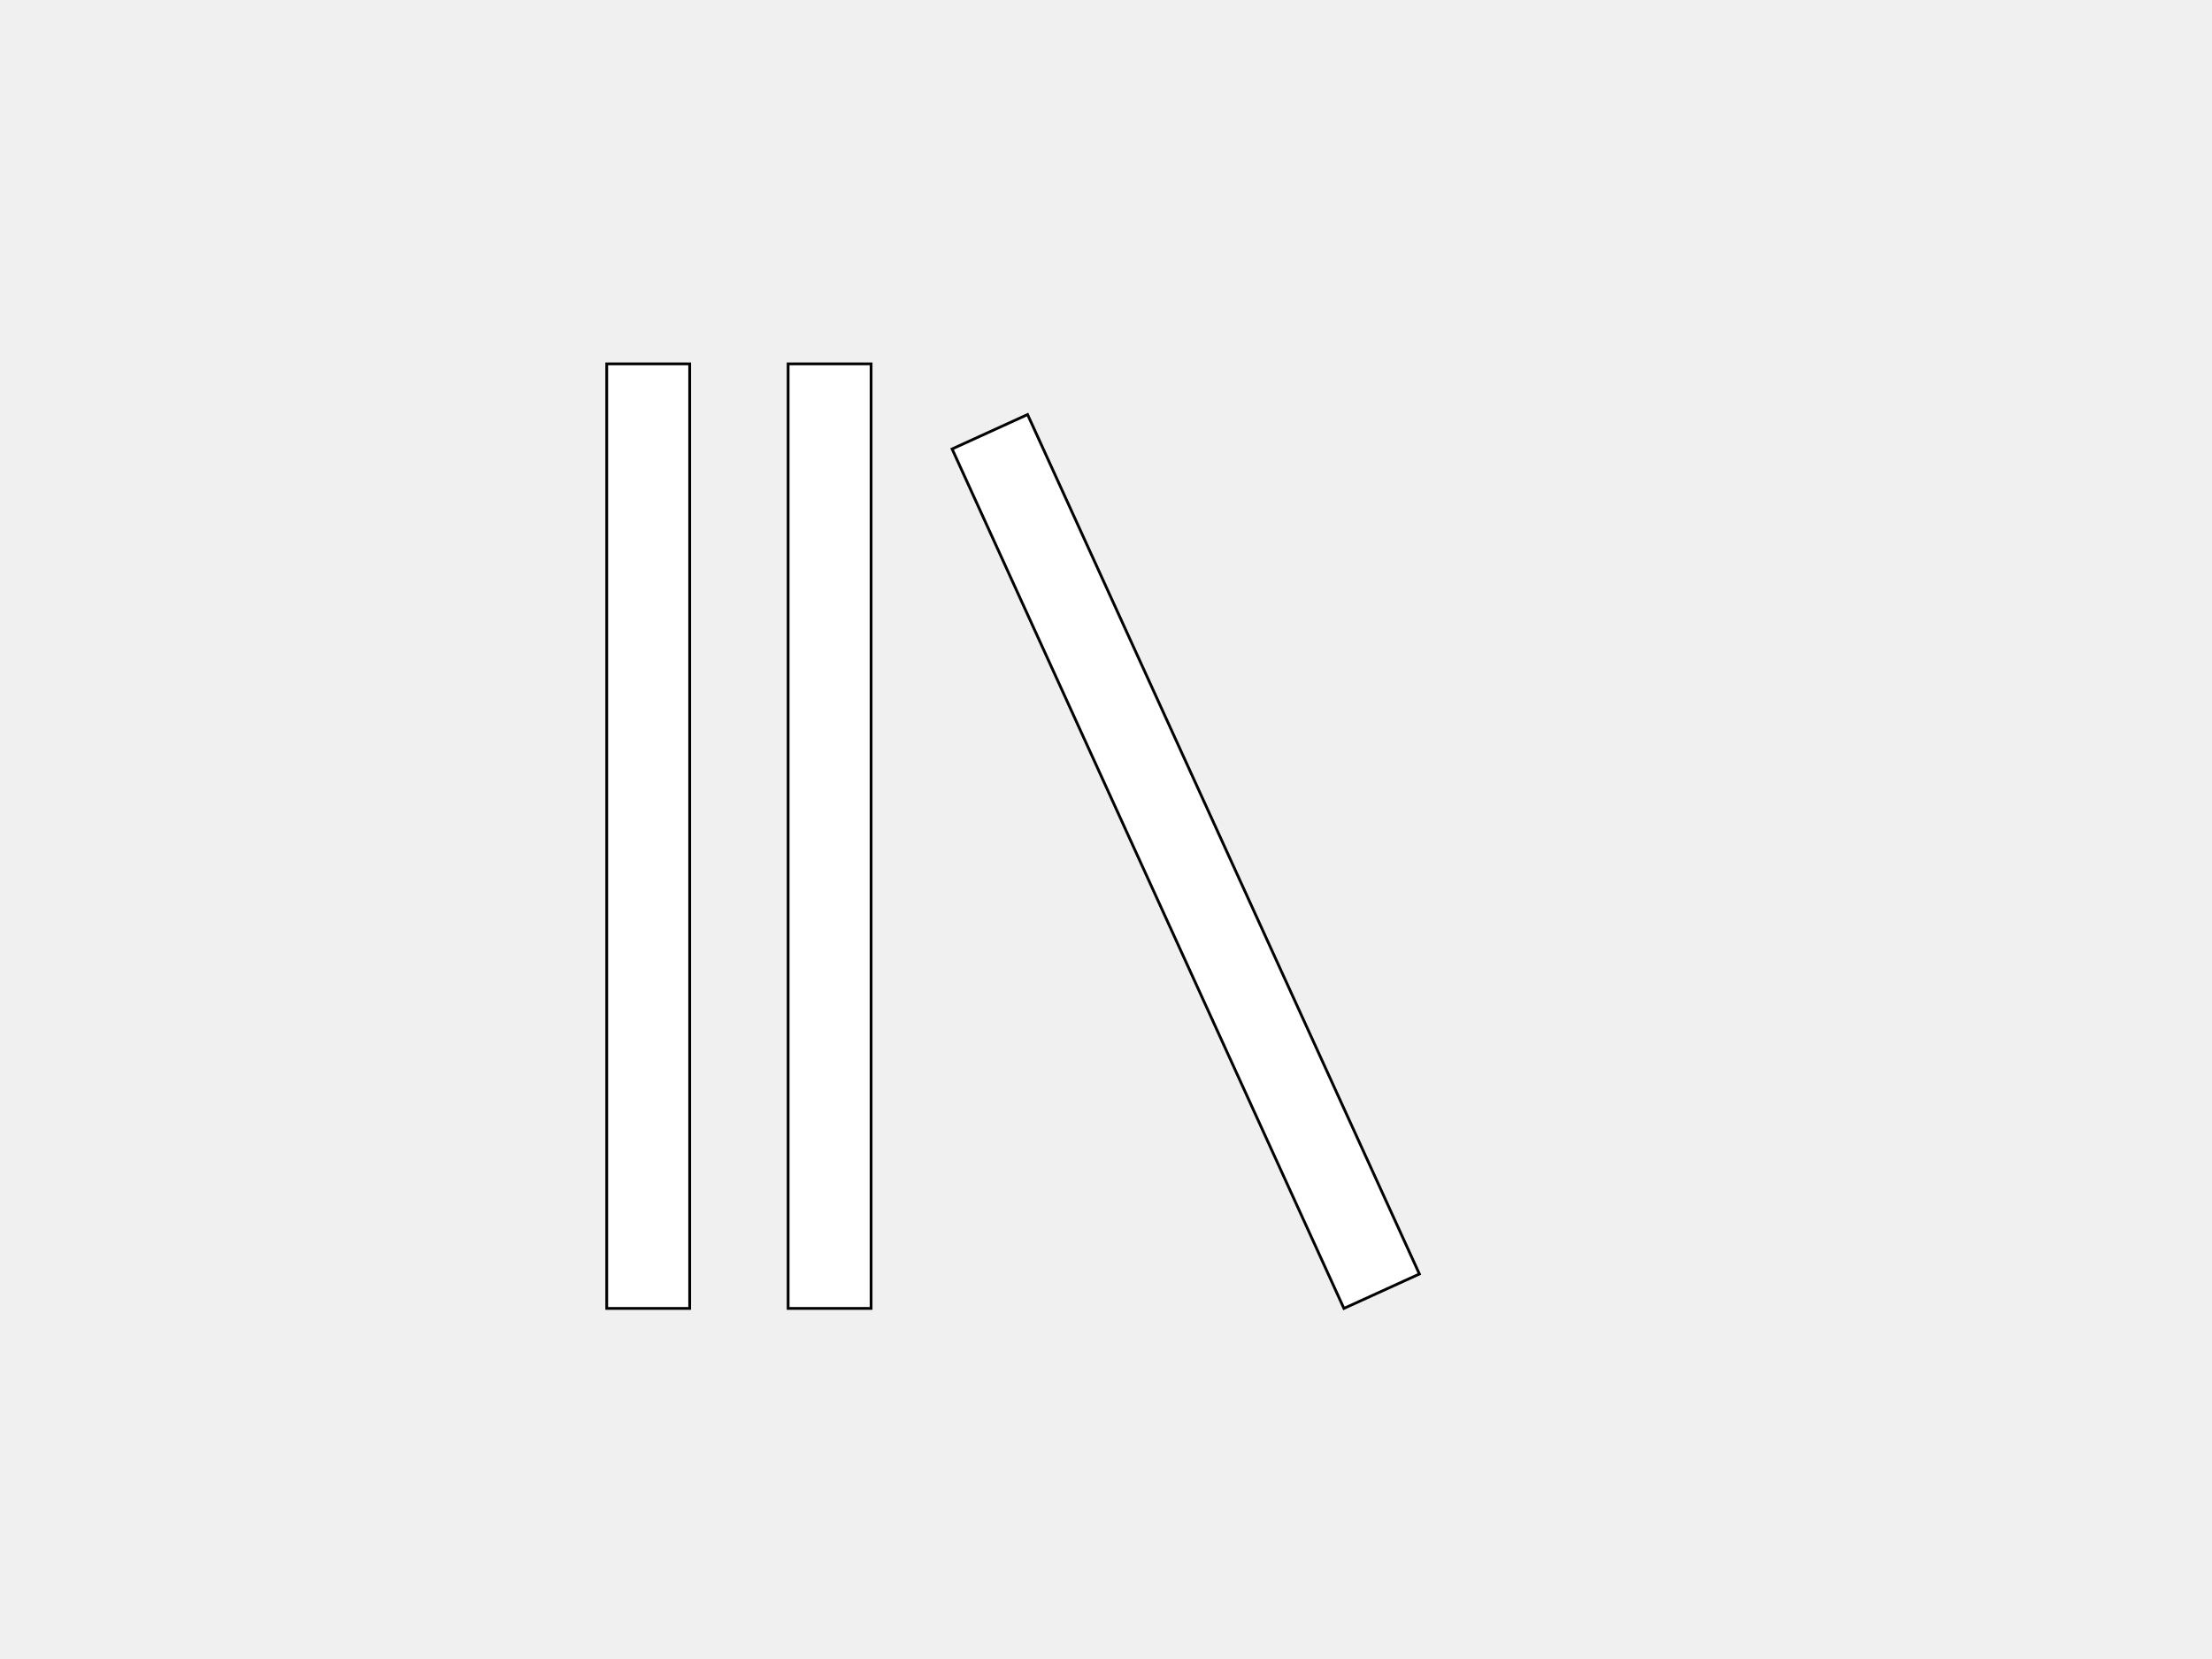
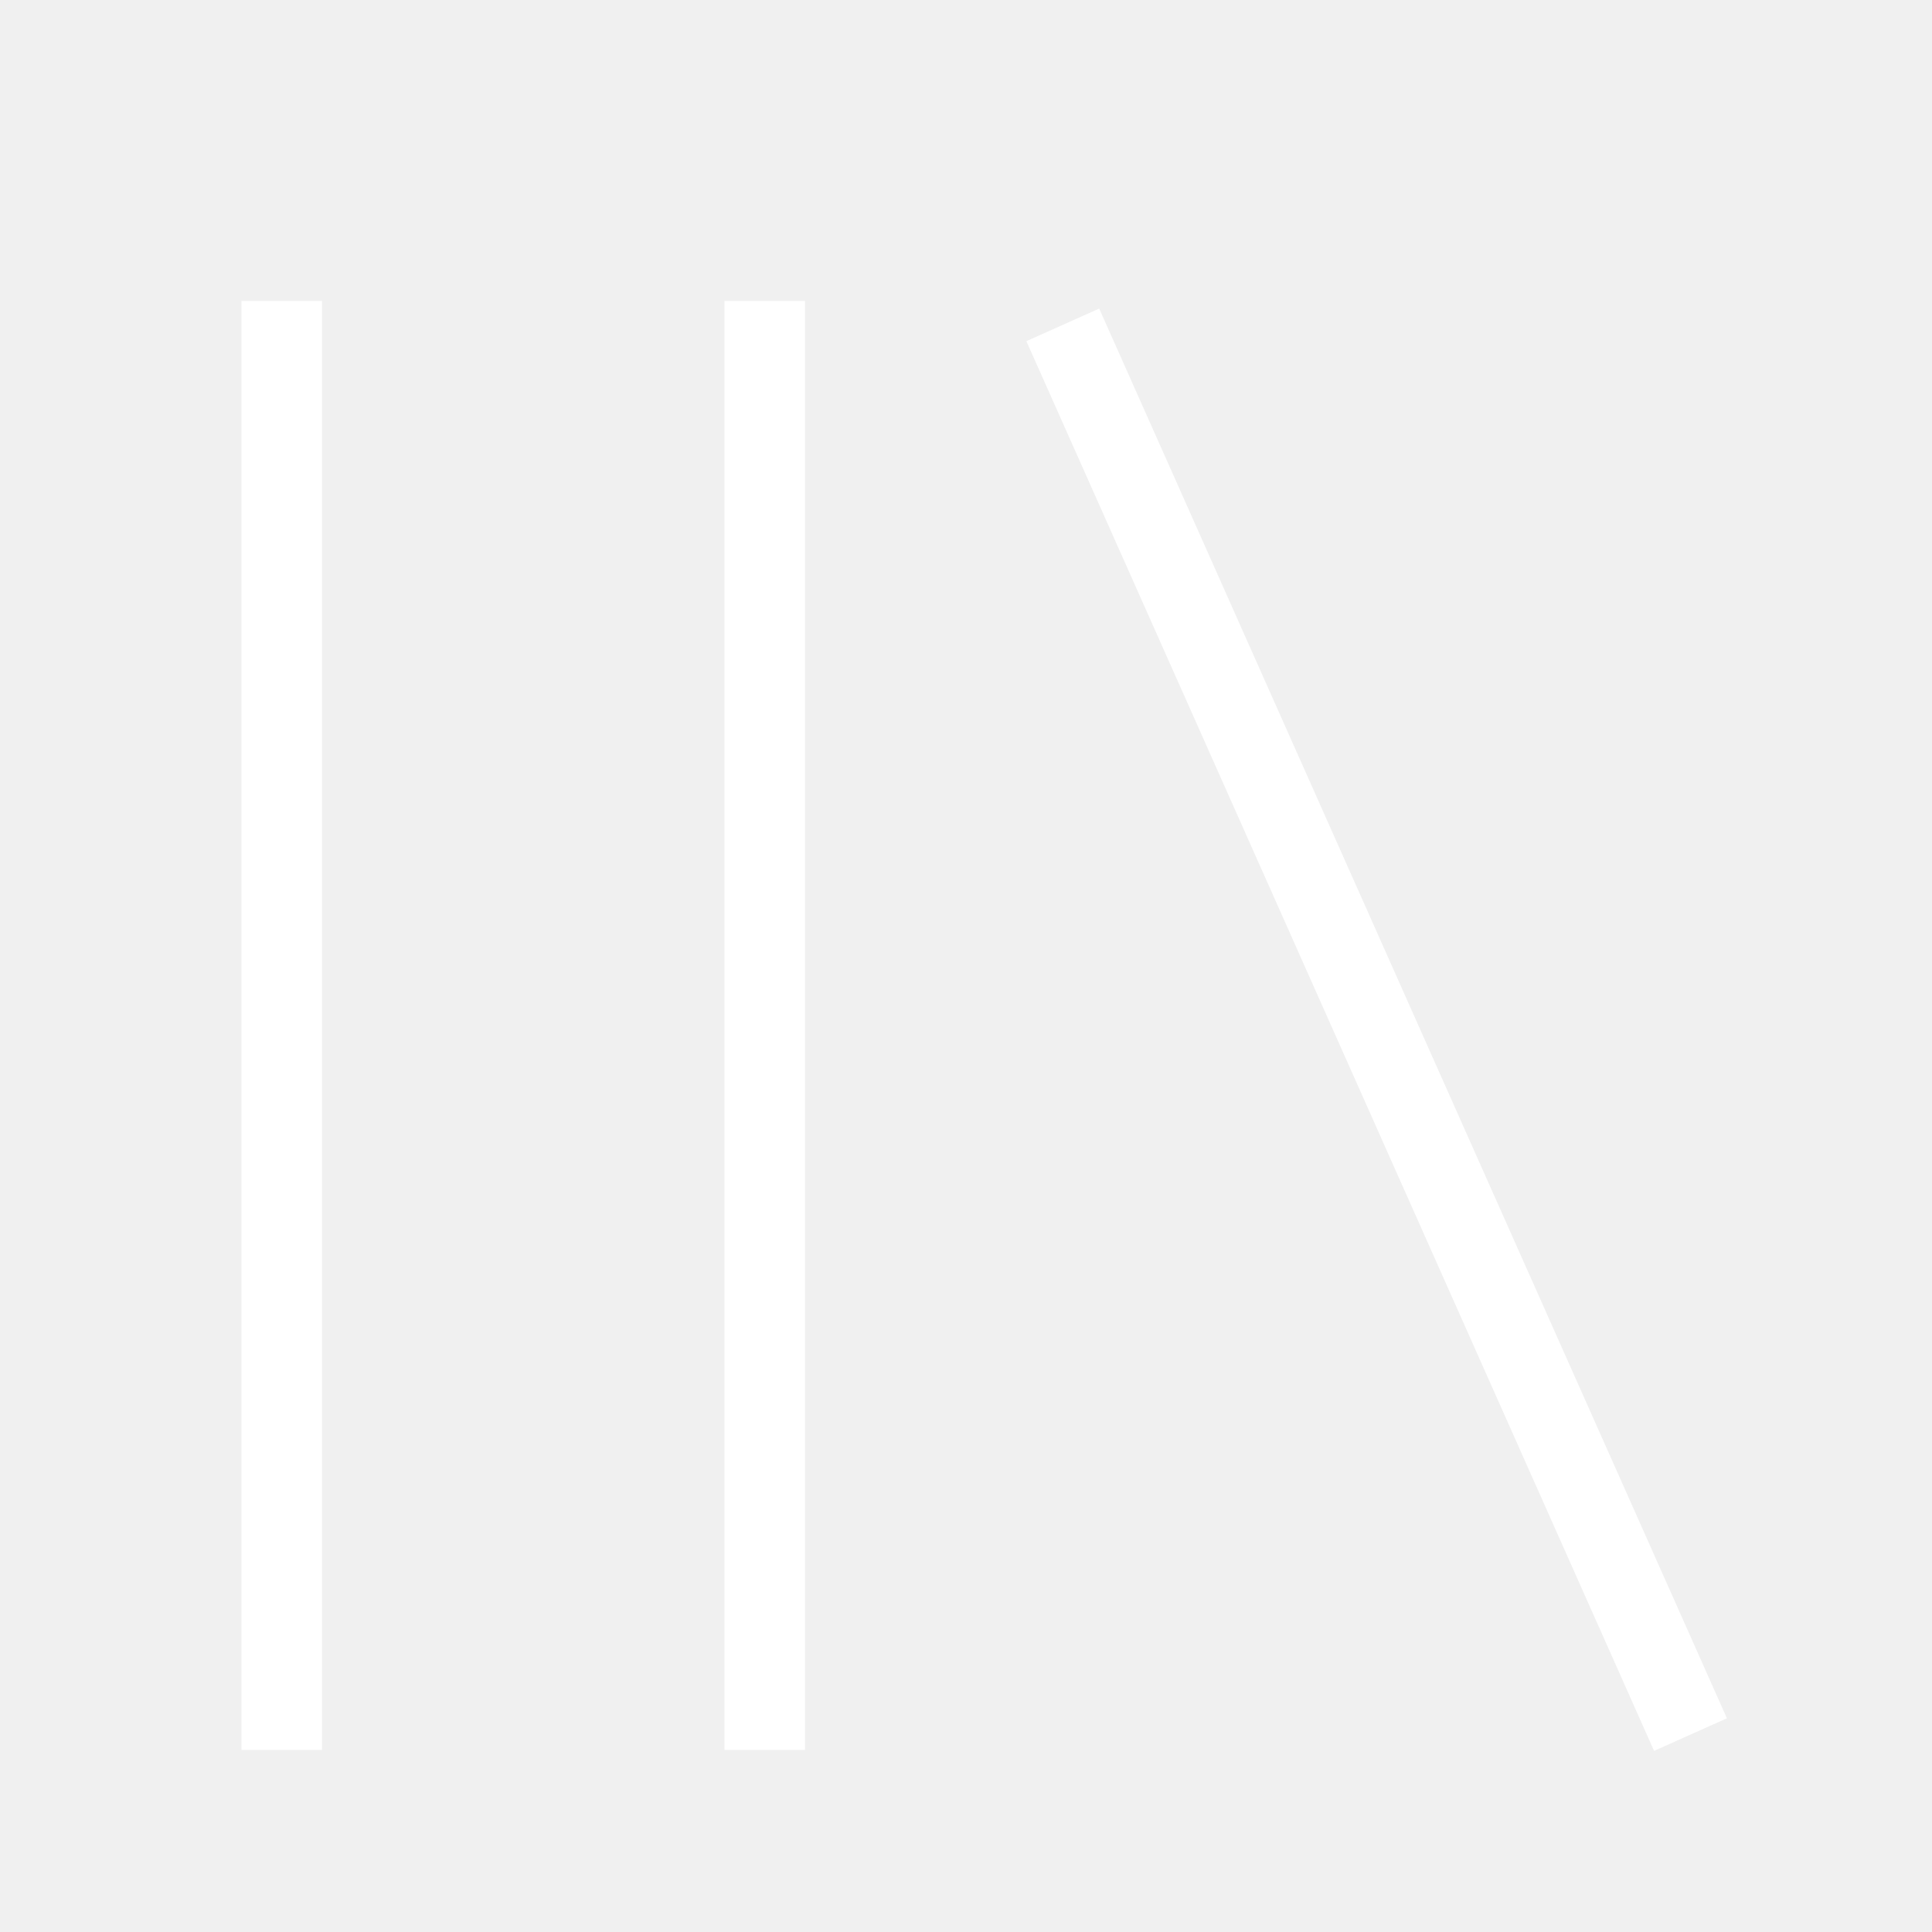
- <svg xmlns="http://www.w3.org/2000/svg" width="800" height="600">
-   <g>
-     <rect x="-1" y="-1" width="802" height="602" id="canvas_background" fill="none" />
-   </g>
-   <g>
-     <rect id="svg_7" height="341.611" width="30" y="131.595" x="219.434" opacity="undefined" fill-opacity="null" stroke-opacity="null" stroke-dasharray="null" stroke-width="null" stroke="#000" fill="#ffffff" />
-     <rect id="svg_8" height="341.611" width="30" y="131.595" x="285.036" opacity="undefined" fill-opacity="null" stroke-opacity="null" stroke-dasharray="null" stroke-width="null" stroke="#000" fill="#ffffff" />
-     <rect transform="rotate(-24.50758 428.8405,311.5663) " id="svg_9" height="341.611" width="30" y="140.761" x="413.84" opacity="undefined" fill-opacity="null" stroke-opacity="null" stroke-dasharray="null" stroke-width="null" stroke="#000" fill="#ffffff" />
-   </g>
+ <svg xmlns="http://www.w3.org/2000/svg" viewBox="0 0 512 512">
+   <path d="M291.301 81.778l166.349 373.587-19.301 8.635-166.349-373.587zM64 463.746v-384h21.334v384h-21.334zM192 463.746v-384h21.334v384h-21.334z" fill="#ffffff" />
</svg>
